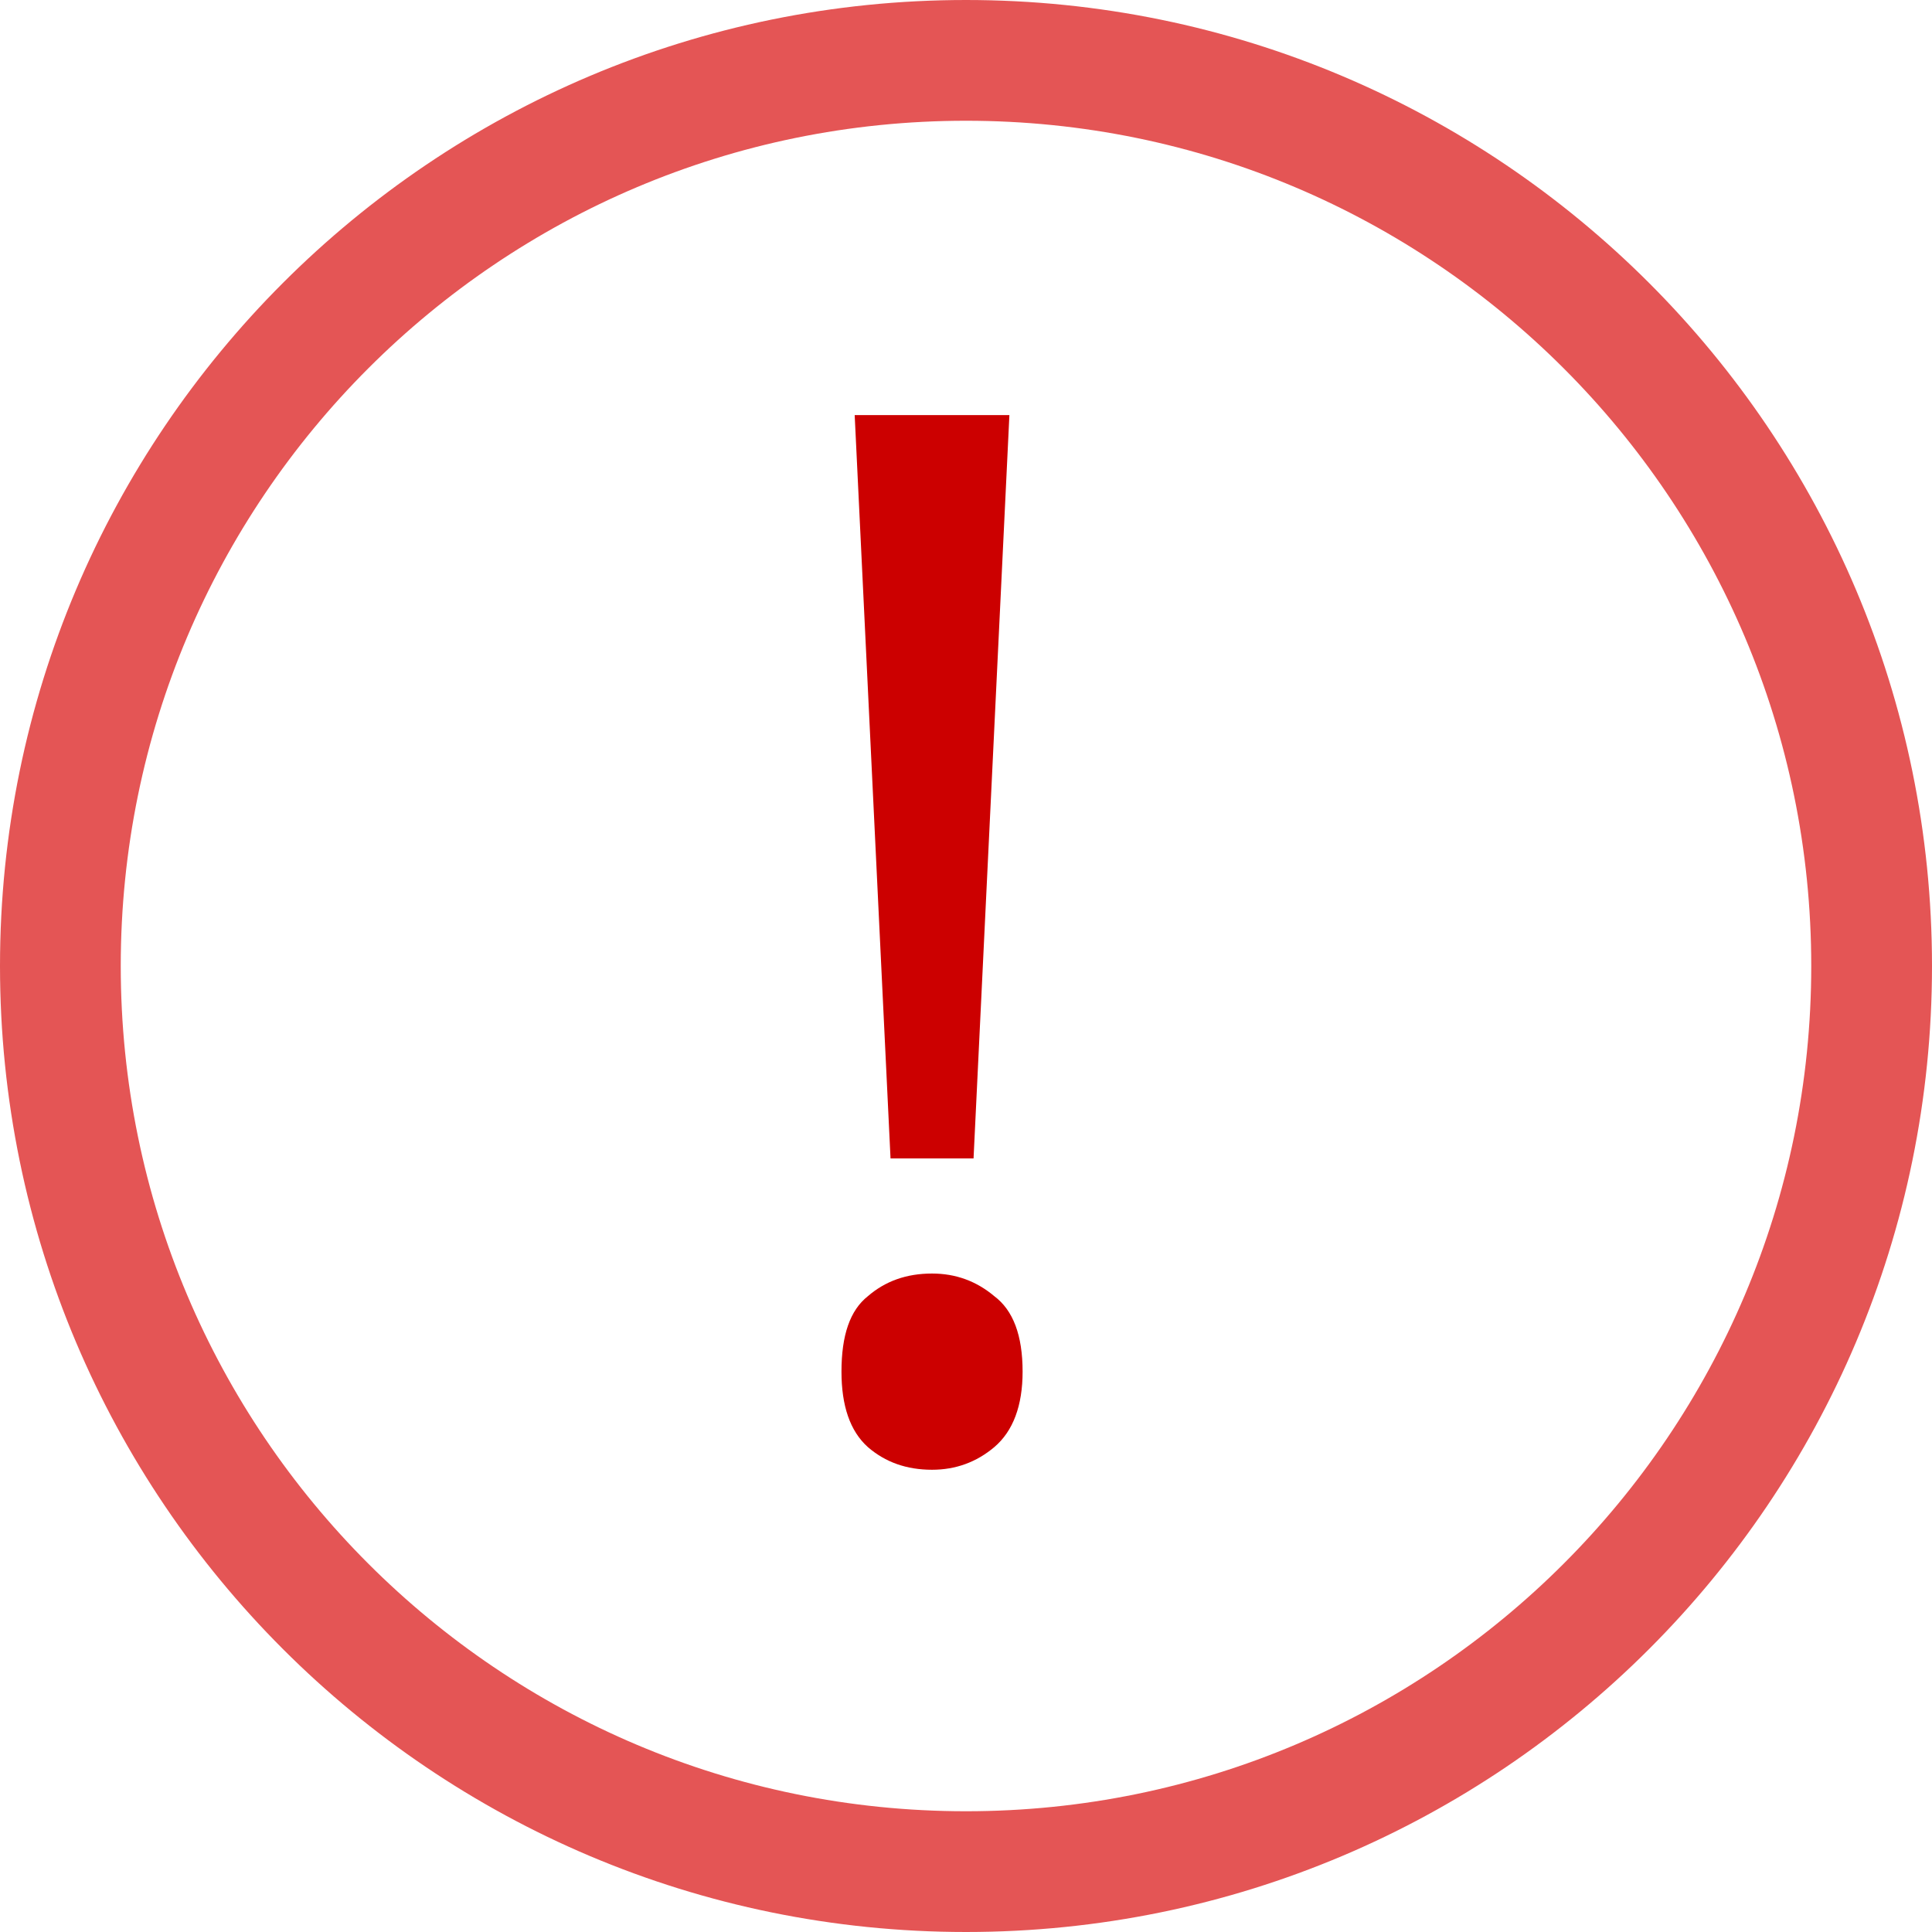
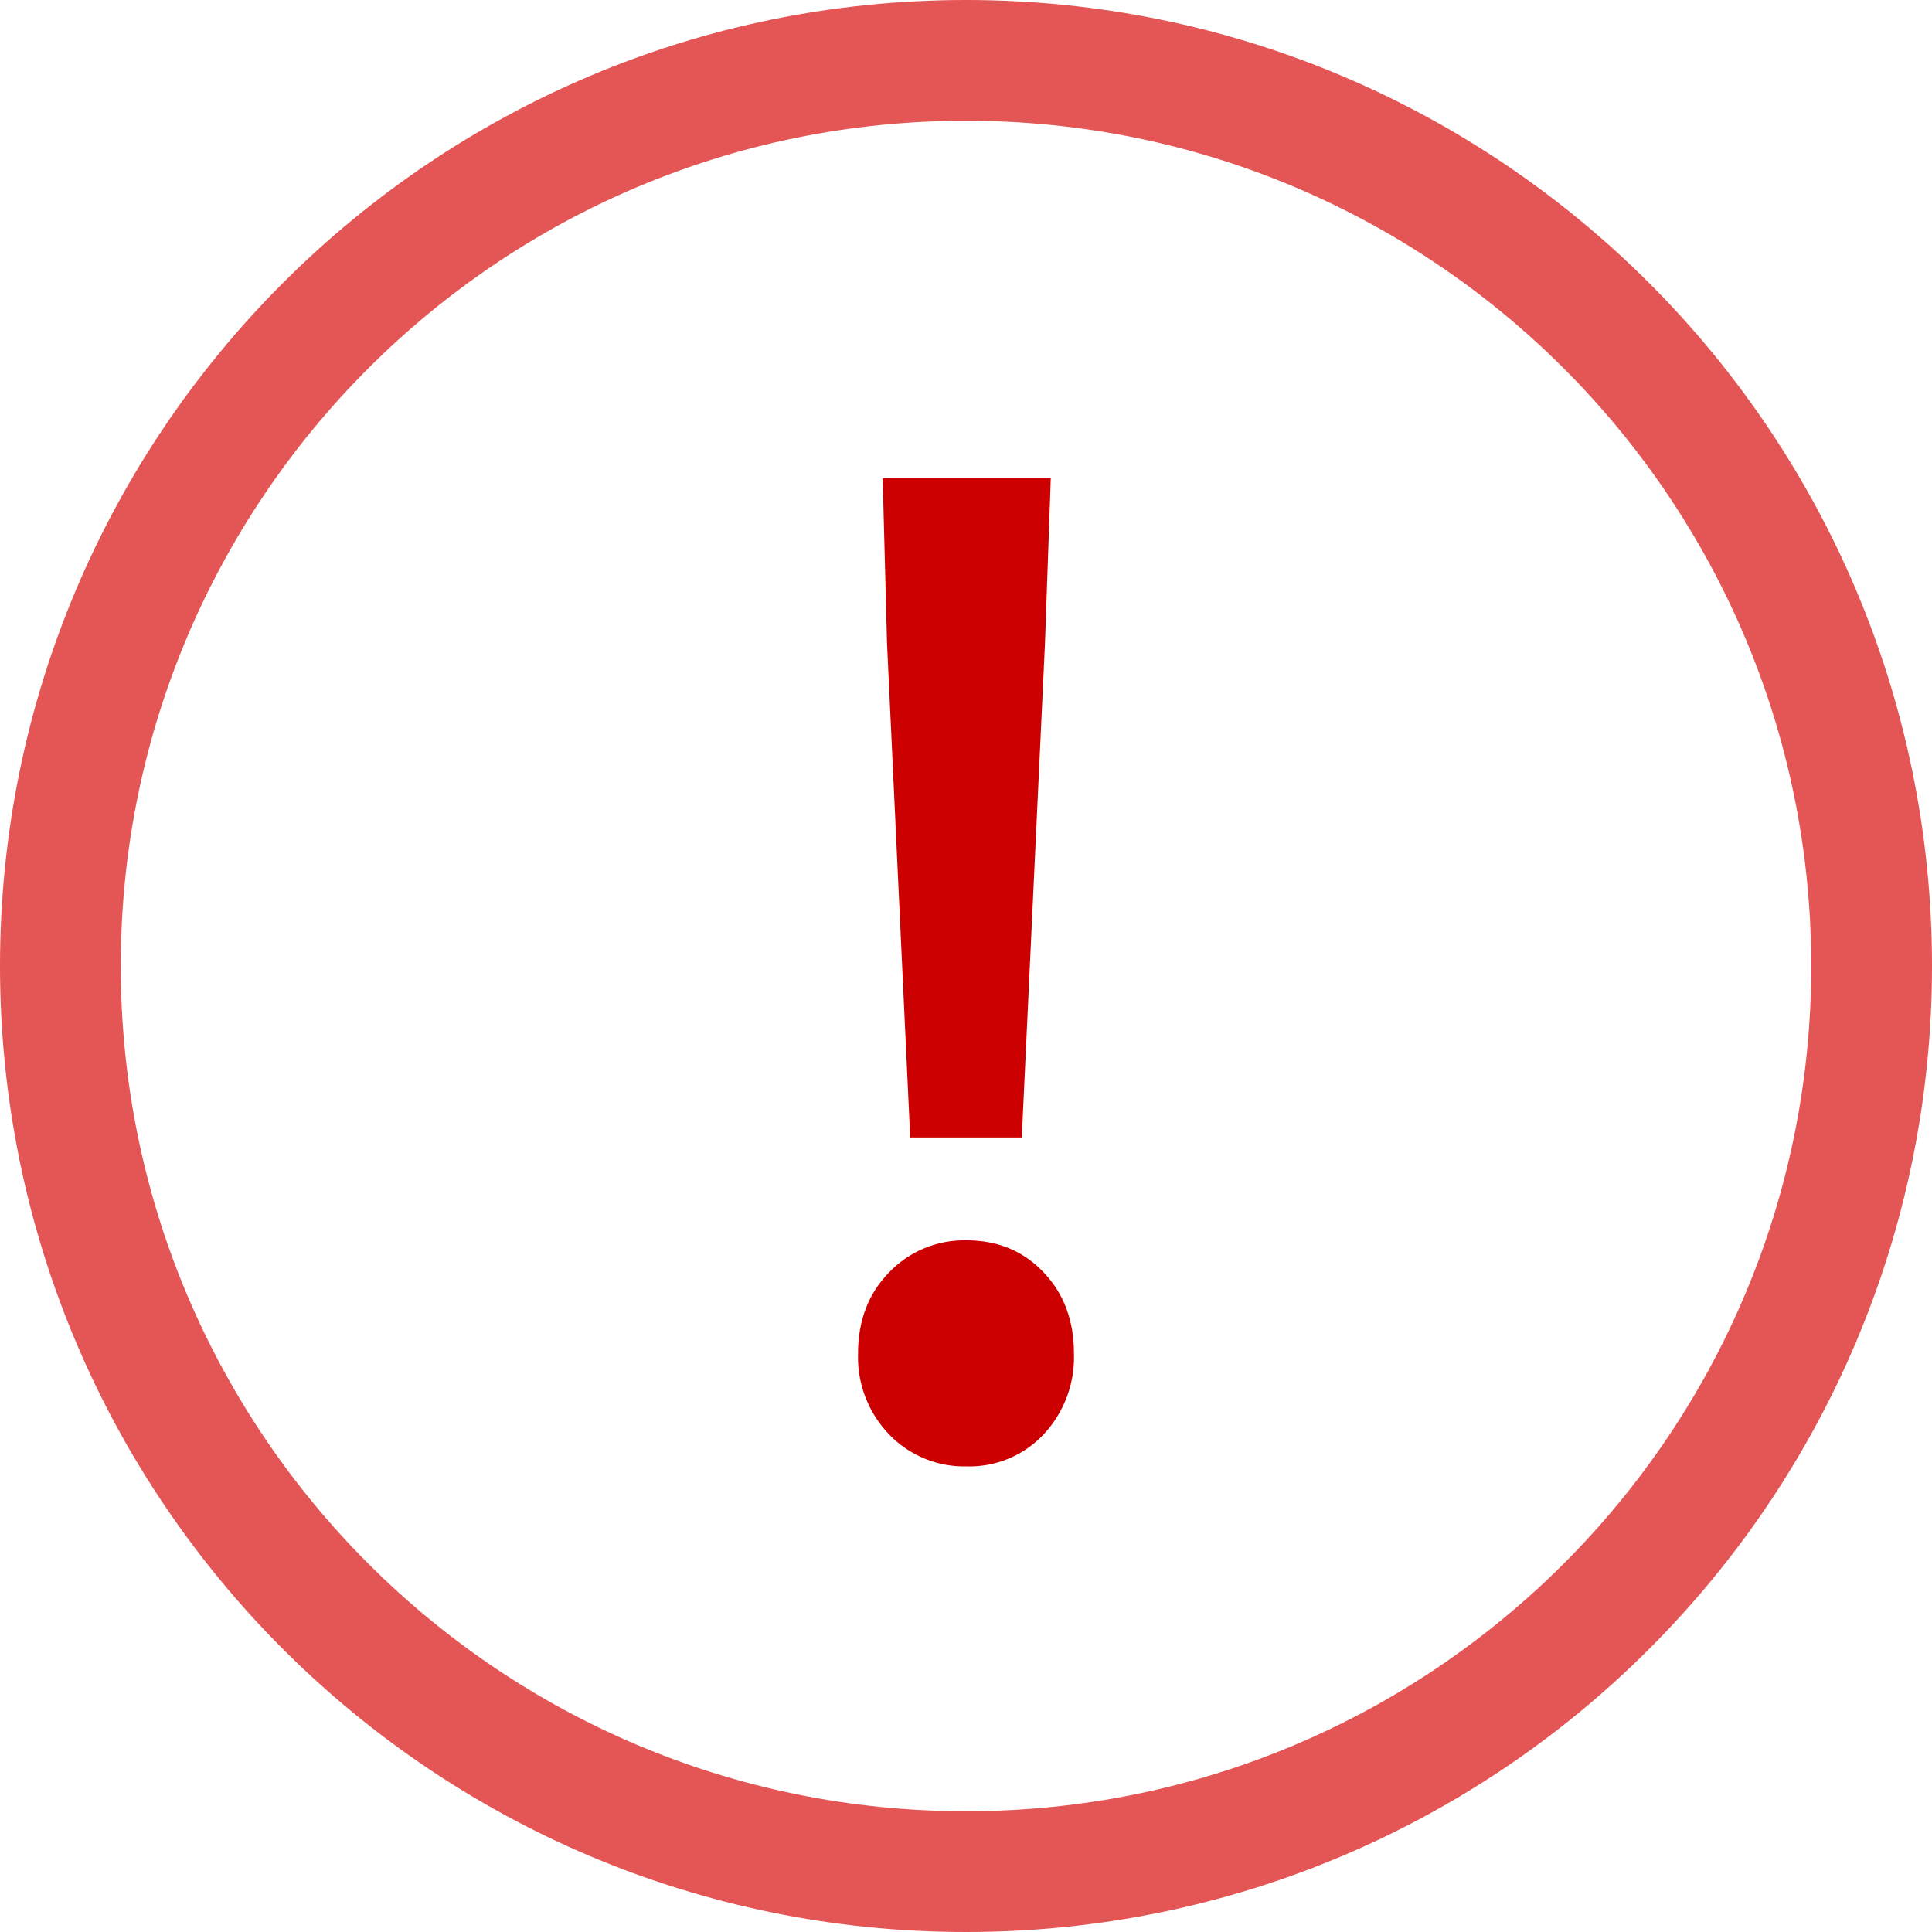
<svg xmlns="http://www.w3.org/2000/svg" width="16" height="16" viewBox="0 0 16 16">
  <g fill="none" fill-rule="evenodd">
    <circle cx="8" cy="8" r="7.5" stroke="#E45555" />
-     <text fill="#C00" font-family="SourceSansPro-Semibold, Source Sans Pro" font-size="12" font-weight="500">
-       <tspan x="6.11" y="12">!</tspan>
-     </text>
+     <path fill="#C00" d="M7.346 5.328L7.31 3.96h1.392l-.048 1.368-.192 4.092h-.924l-.192-4.092zm-.24 5.88c0-.272.086-.496.258-.672a.861.861 0 0 1 .642-.264c.256 0 .468.088.636.264.168.176.252.4.252.672a.934.934 0 0 1-.252.672.842.842 0 0 1-.636.264.861.861 0 0 1-.642-.264.922.922 0 0 1-.258-.672z" />
  </g>
</svg>
